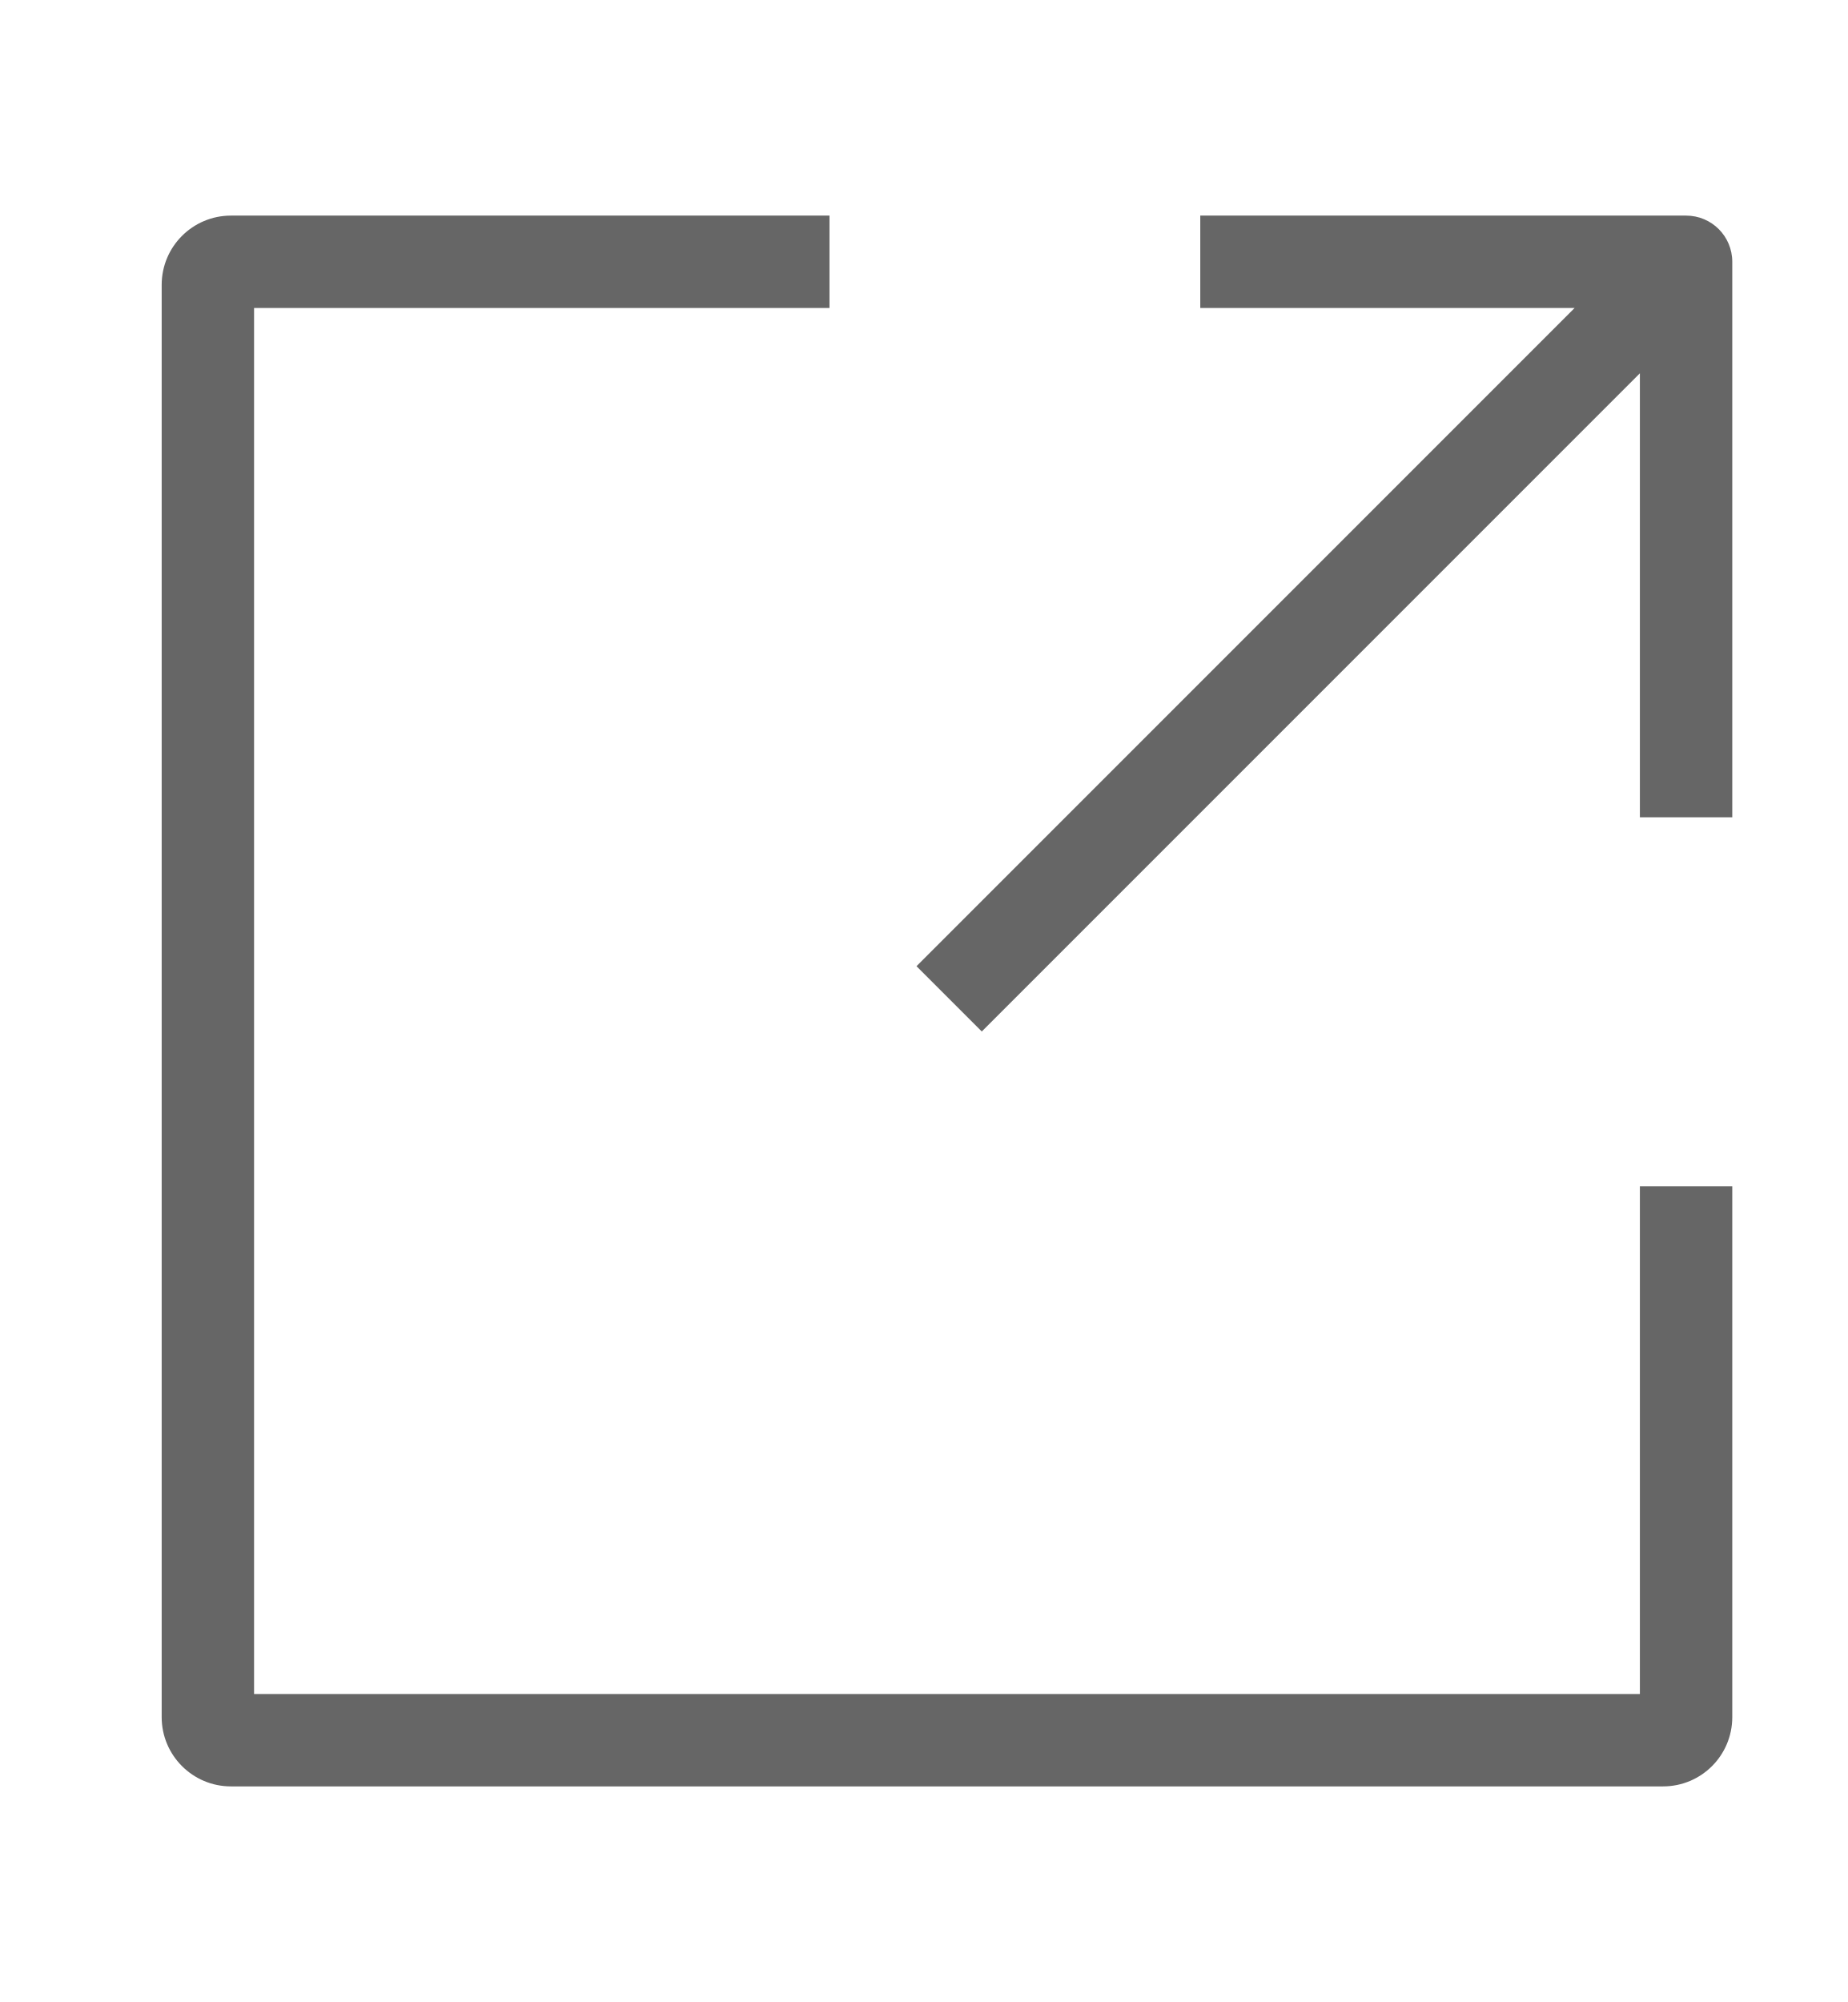
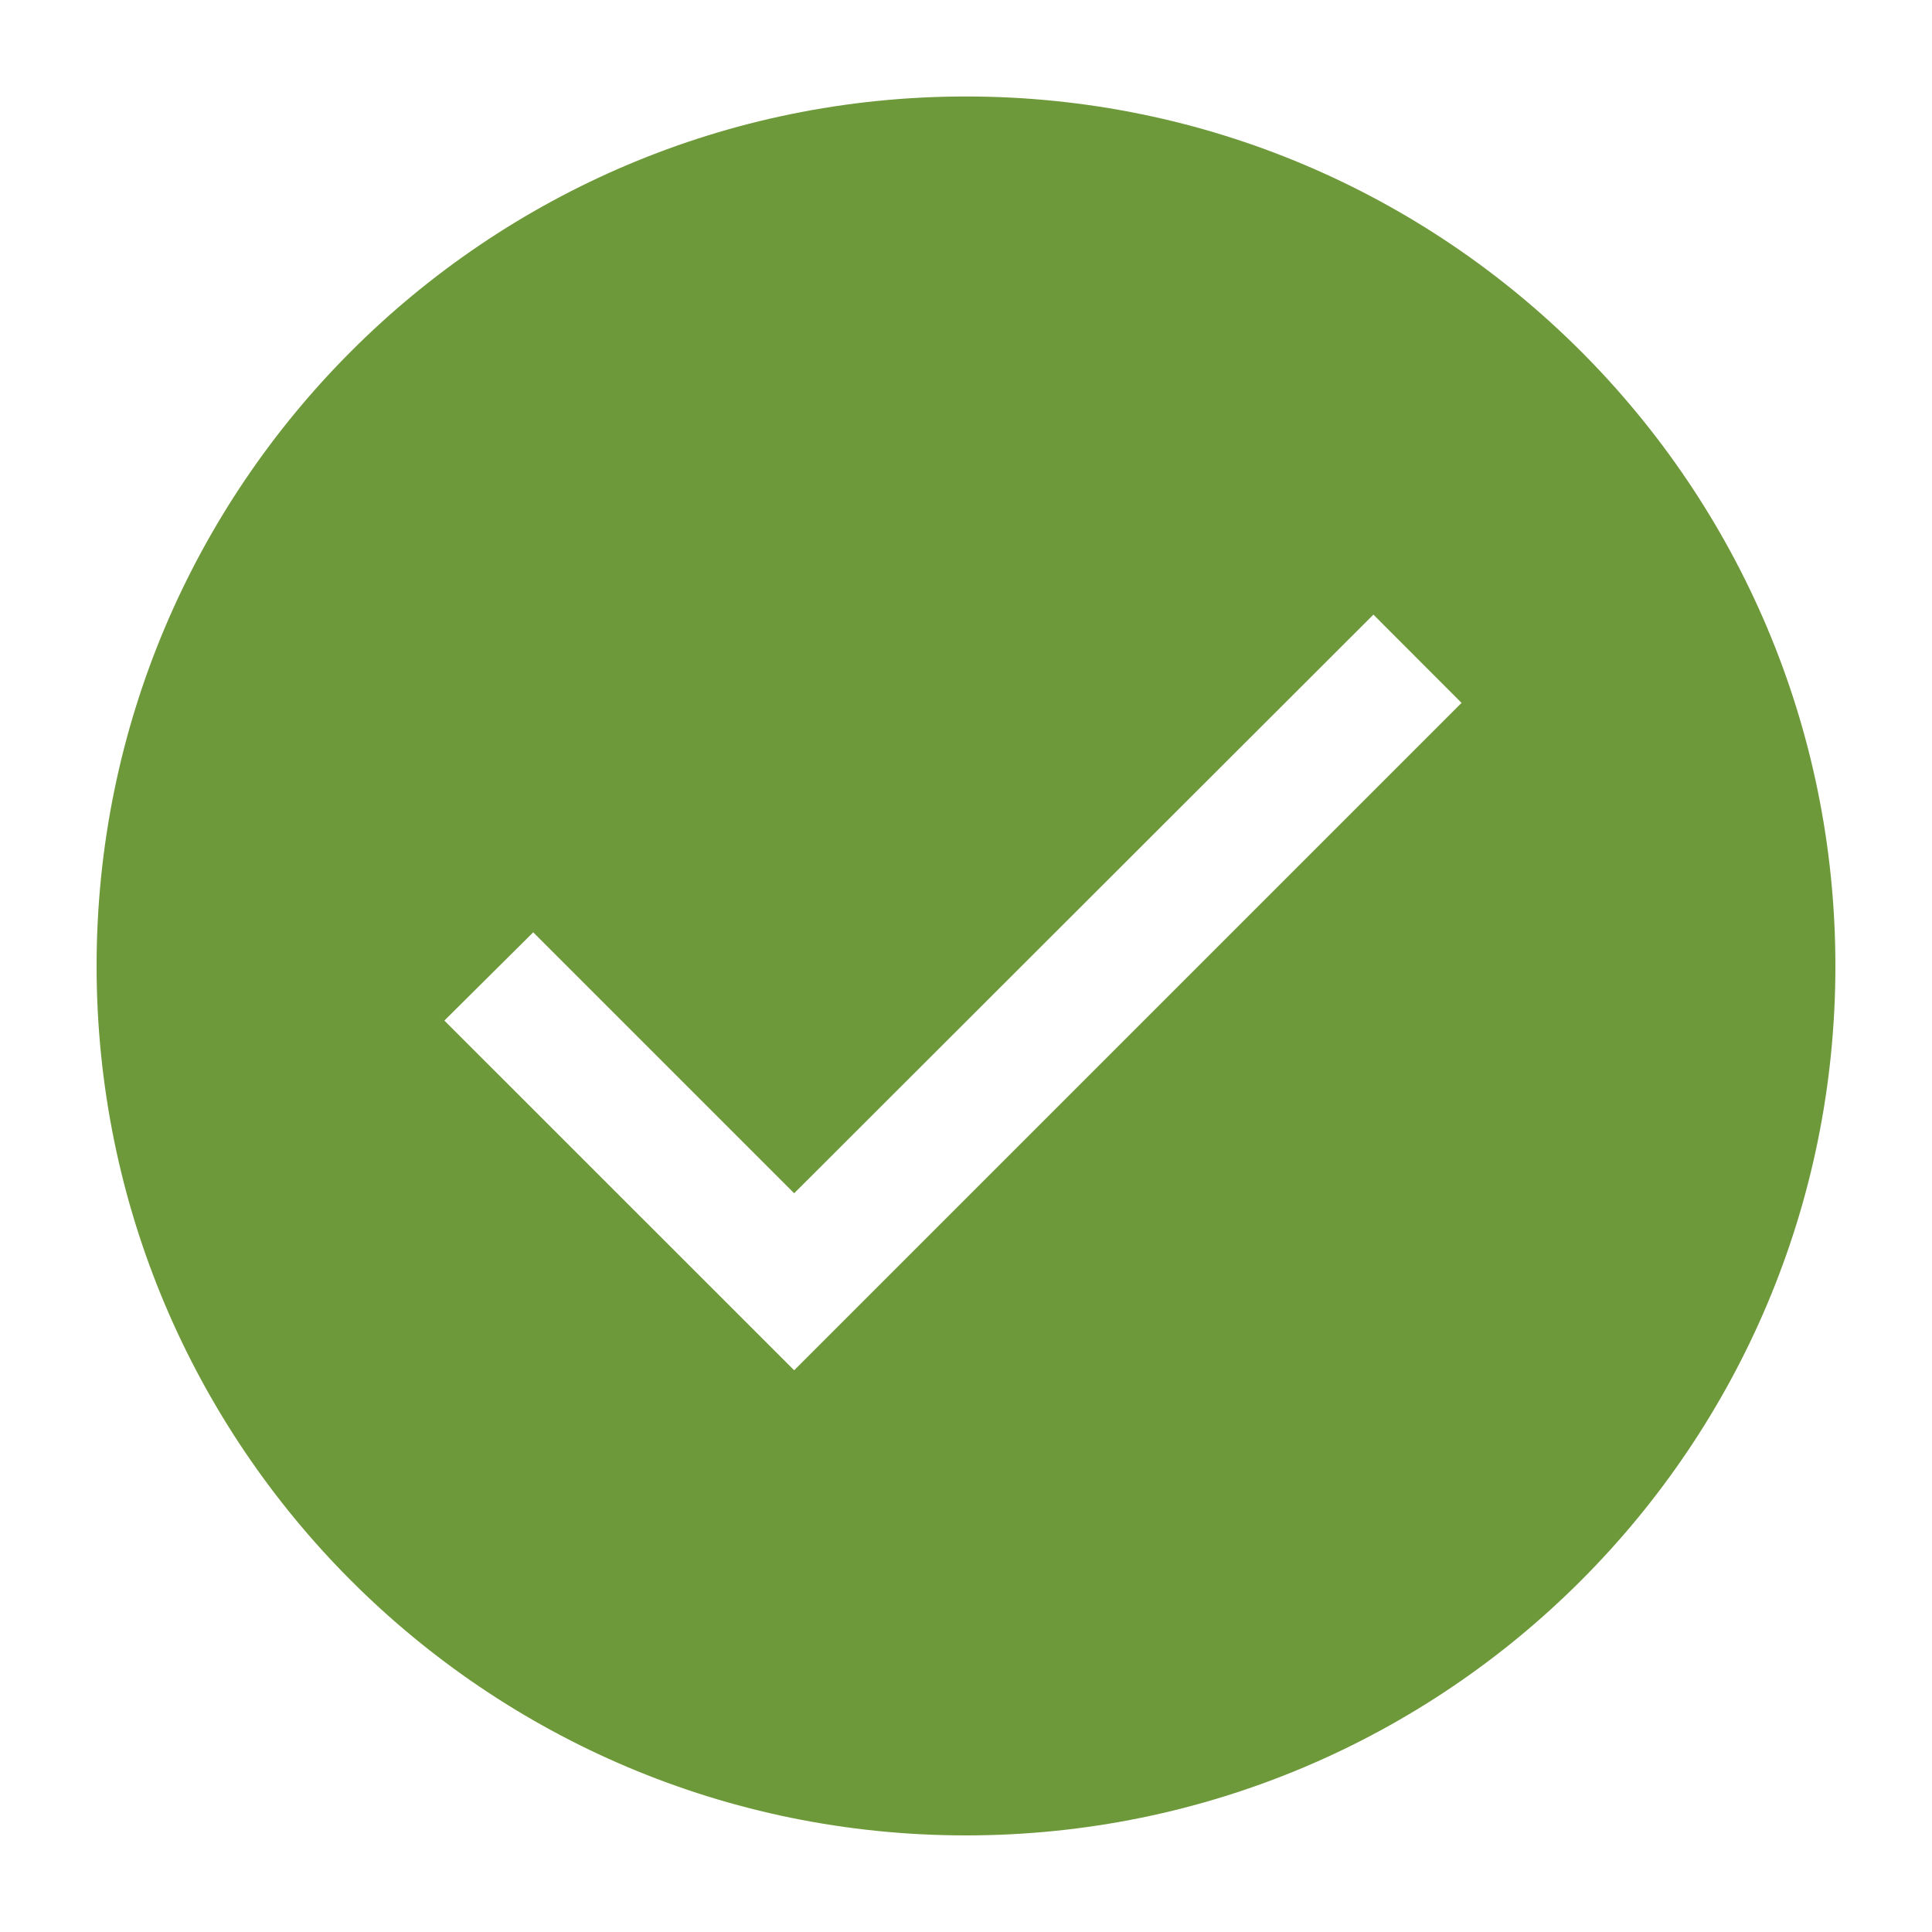
- <svg xmlns="http://www.w3.org/2000/svg" width="12" height="13" viewBox="0 0 12 13" fill="none">
-   <path fill-rule="evenodd" clip-rule="evenodd" d="M1.65 2H5.387V1.4H1.5C1.252 1.4 1.05 1.601 1.05 1.85V11.15C1.05 11.399 1.252 11.6 1.5 11.6H10.8C11.049 11.6 11.25 11.399 11.25 11.15V7.703H10.65V11H1.65V2ZM10.226 2H7.795V1.4H10.95C11.116 1.4 11.25 1.534 11.25 1.7V5.307H10.65V2.424L6.376 6.698L5.952 6.274L10.226 2Z" fill="#666666" />
+ <svg xmlns="http://www.w3.org/2000/svg" width="16" height="16" viewBox="0 0 16 16" fill="none">
+   <path fill-rule="evenodd" clip-rule="evenodd" d="M8 0.799C4.023 0.799 0.8 4.023 0.8 8C0.8 11.977 4.023 15.2 8 15.2C11.977 15.2 15.2 11.977 15.2 8C15.2 4.023 11.977 0.799 8 0.799ZM4.416 7.721L6.577 9.882L11.374 5.09L12.104 5.821L6.577 11.348L3.68 8.452L4.416 7.721Z" fill="#6E993A" />
</svg>
